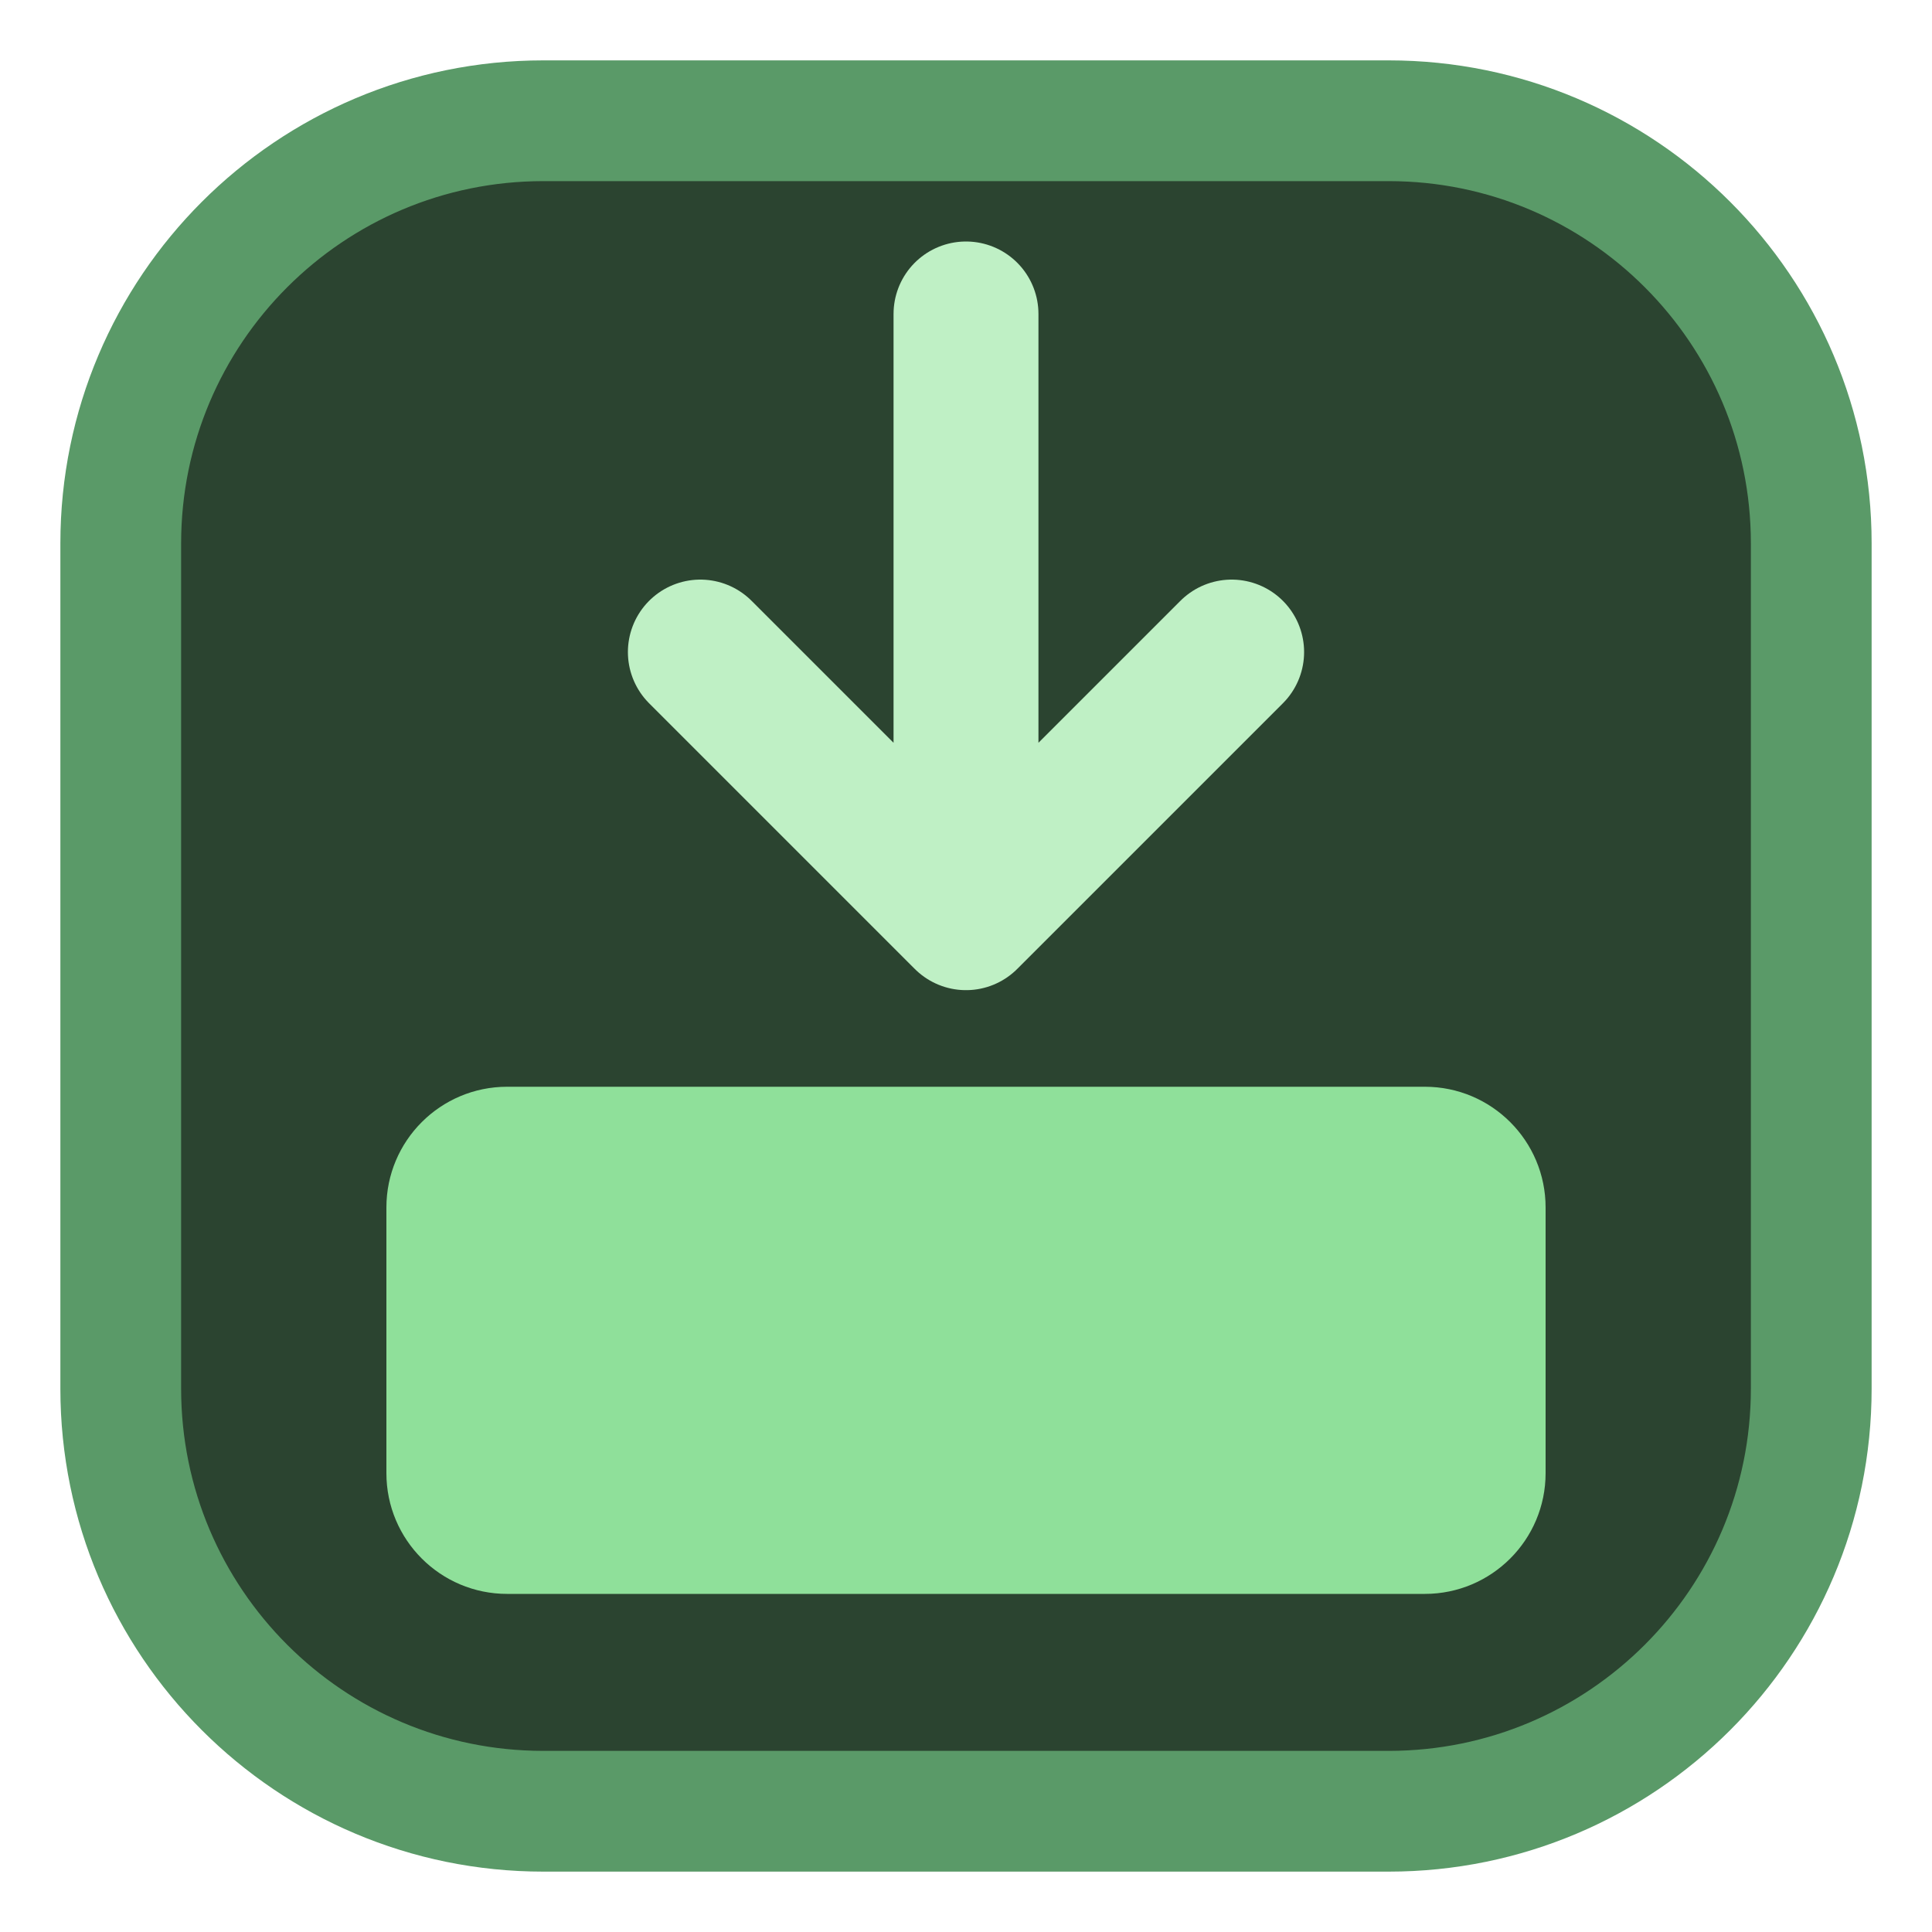
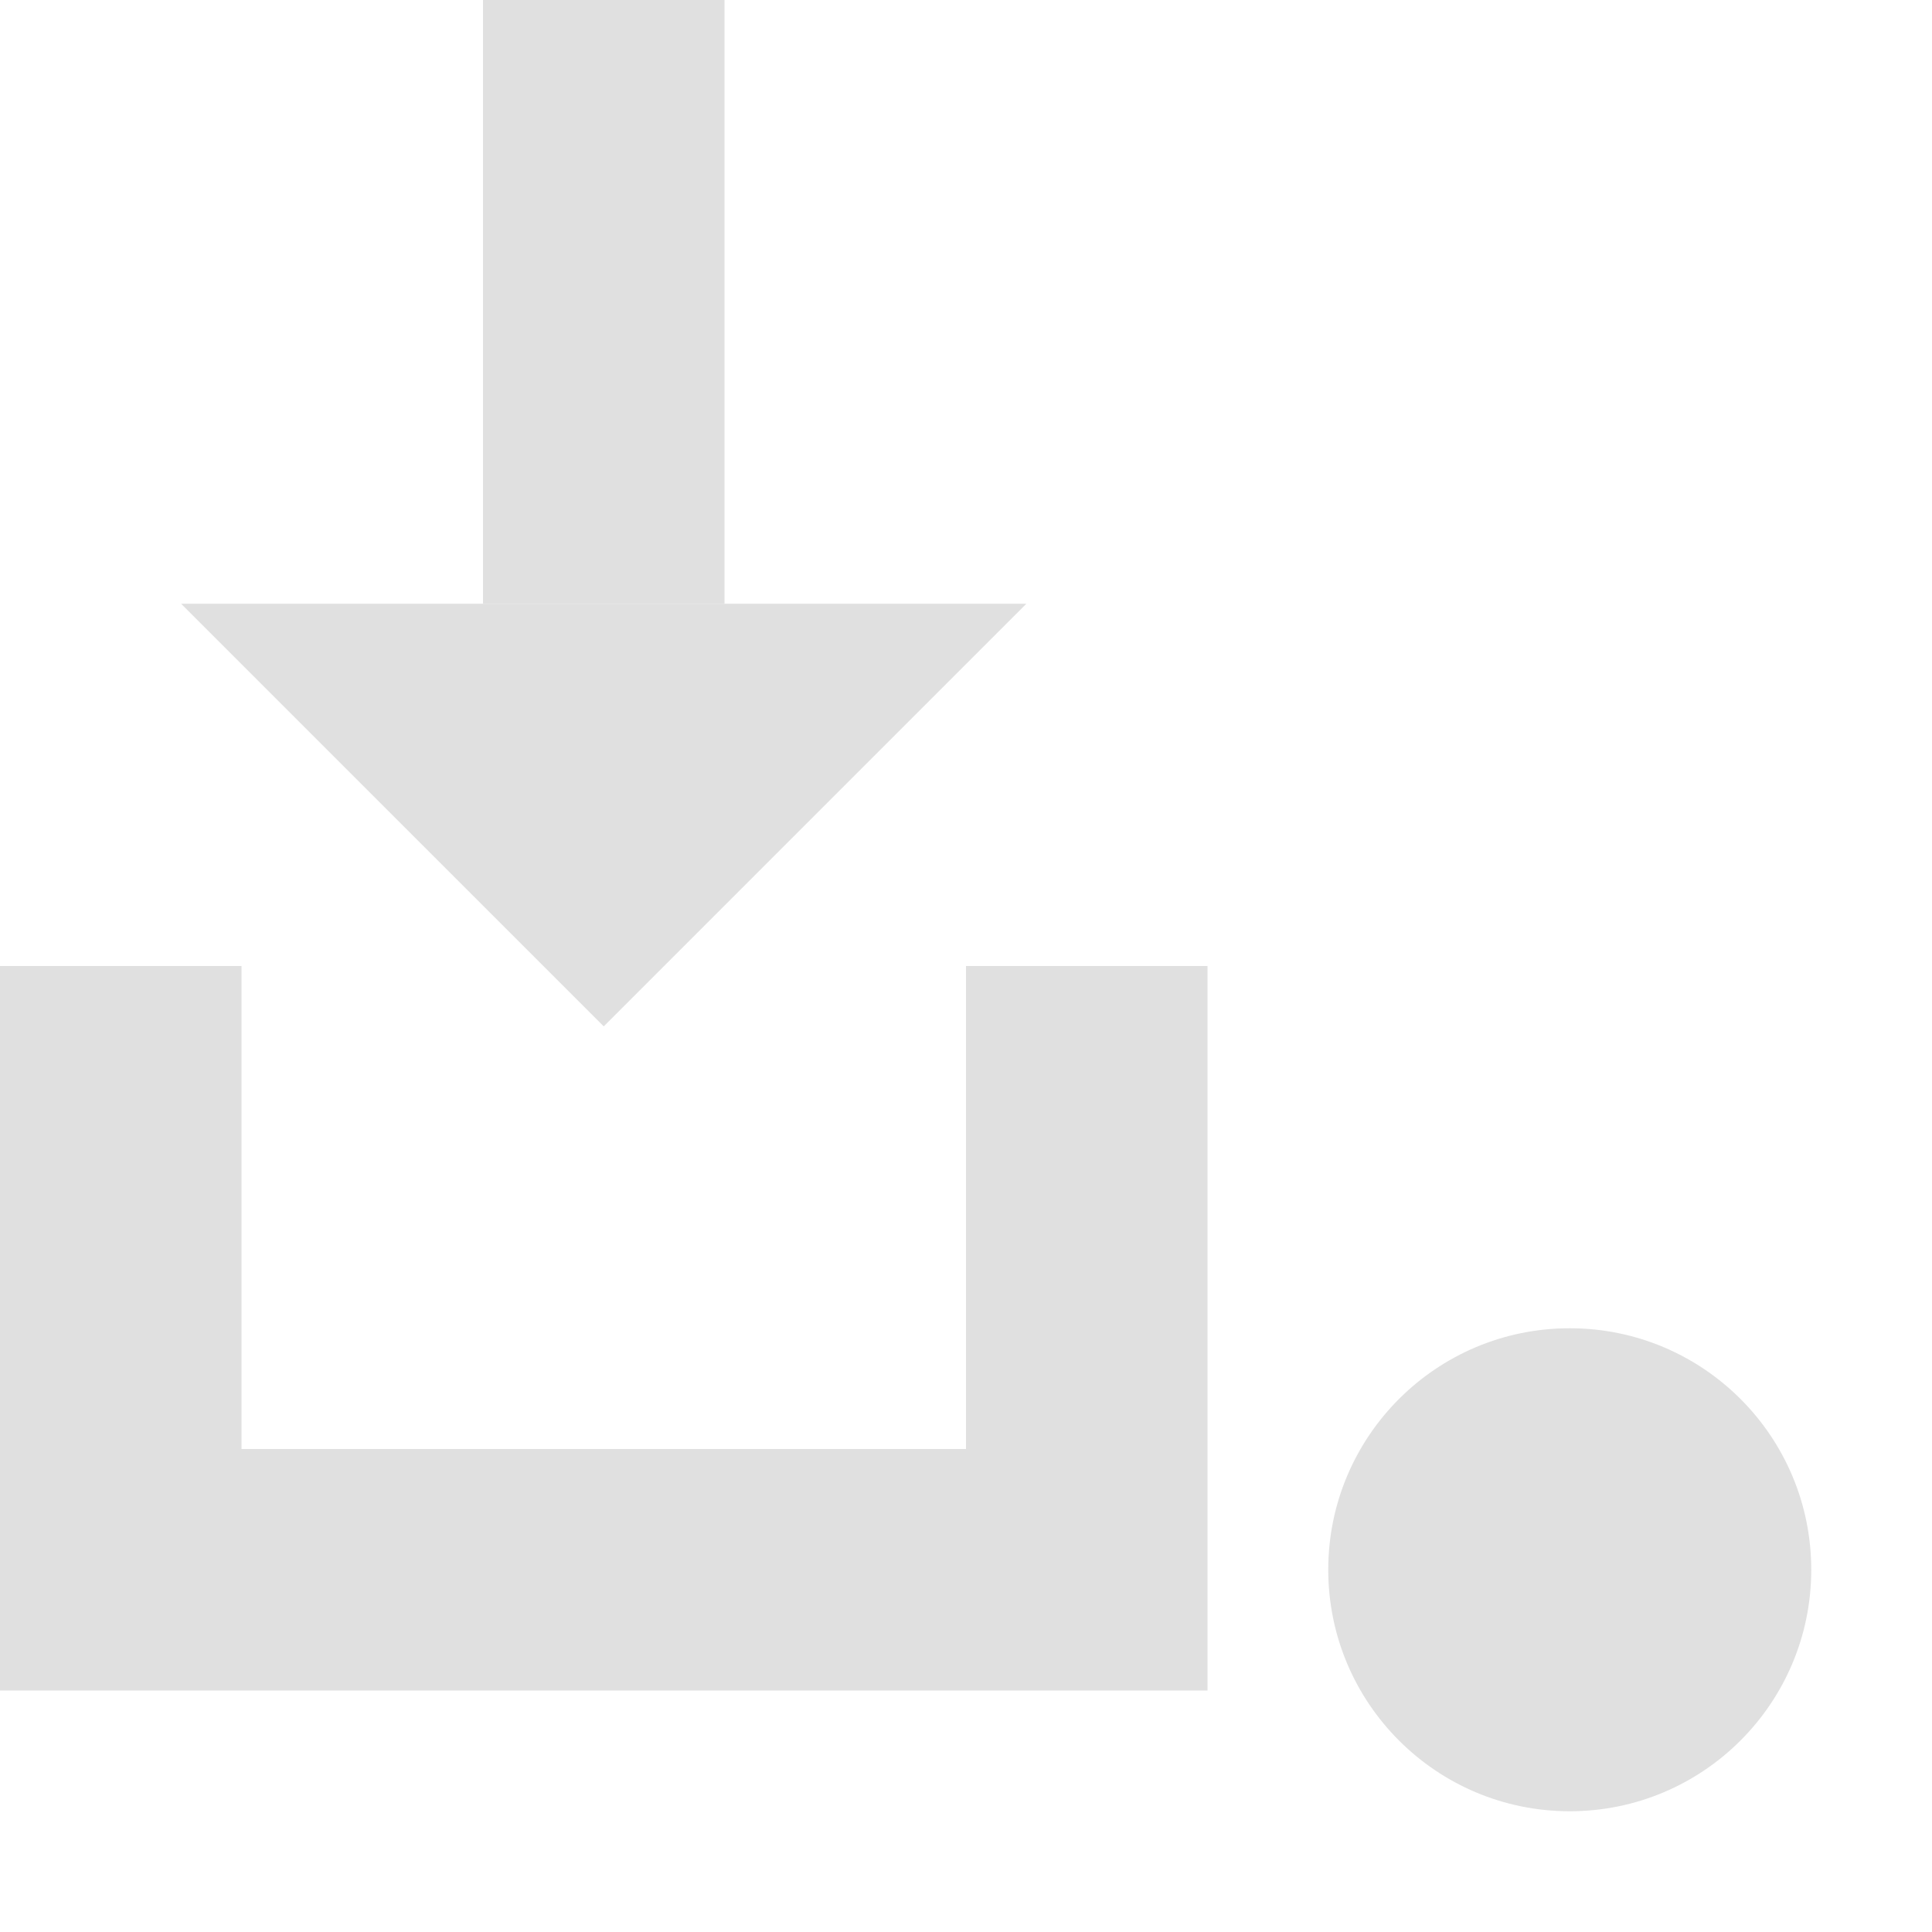
<svg xmlns="http://www.w3.org/2000/svg" width="16" height="16" viewBox="0 0 16 16">
-   <rect x="1" y="1" width="14" height="14" rx="3.5" fill="#2b4430" stroke="#5a9a68" stroke-width="1" />
-   <path d="M8 2.6 V7.4 M5.8 5.4 L8 7.6 L10.2 5.4" fill="none" stroke="#bff0c5" stroke-width="1.2" stroke-linecap="round" stroke-linejoin="round" />
-   <rect x="3.2" y="9" width="9.6" height="4.2" rx="1" fill="#8fe09a" />
+   <rect x="4" y="0" width="2" height="5" fill="#e0e0e0" />
+   <path fill="#e0e0e0" d="M1.5 5L8.5 5L5 8.5z" />
+   <path fill="#e0e0e0" d="M0 8h2v4h6V8h2v6H0z" />
+   <circle cx="13" cy="13" r="2" fill="#e0e0e0" />
</svg>
